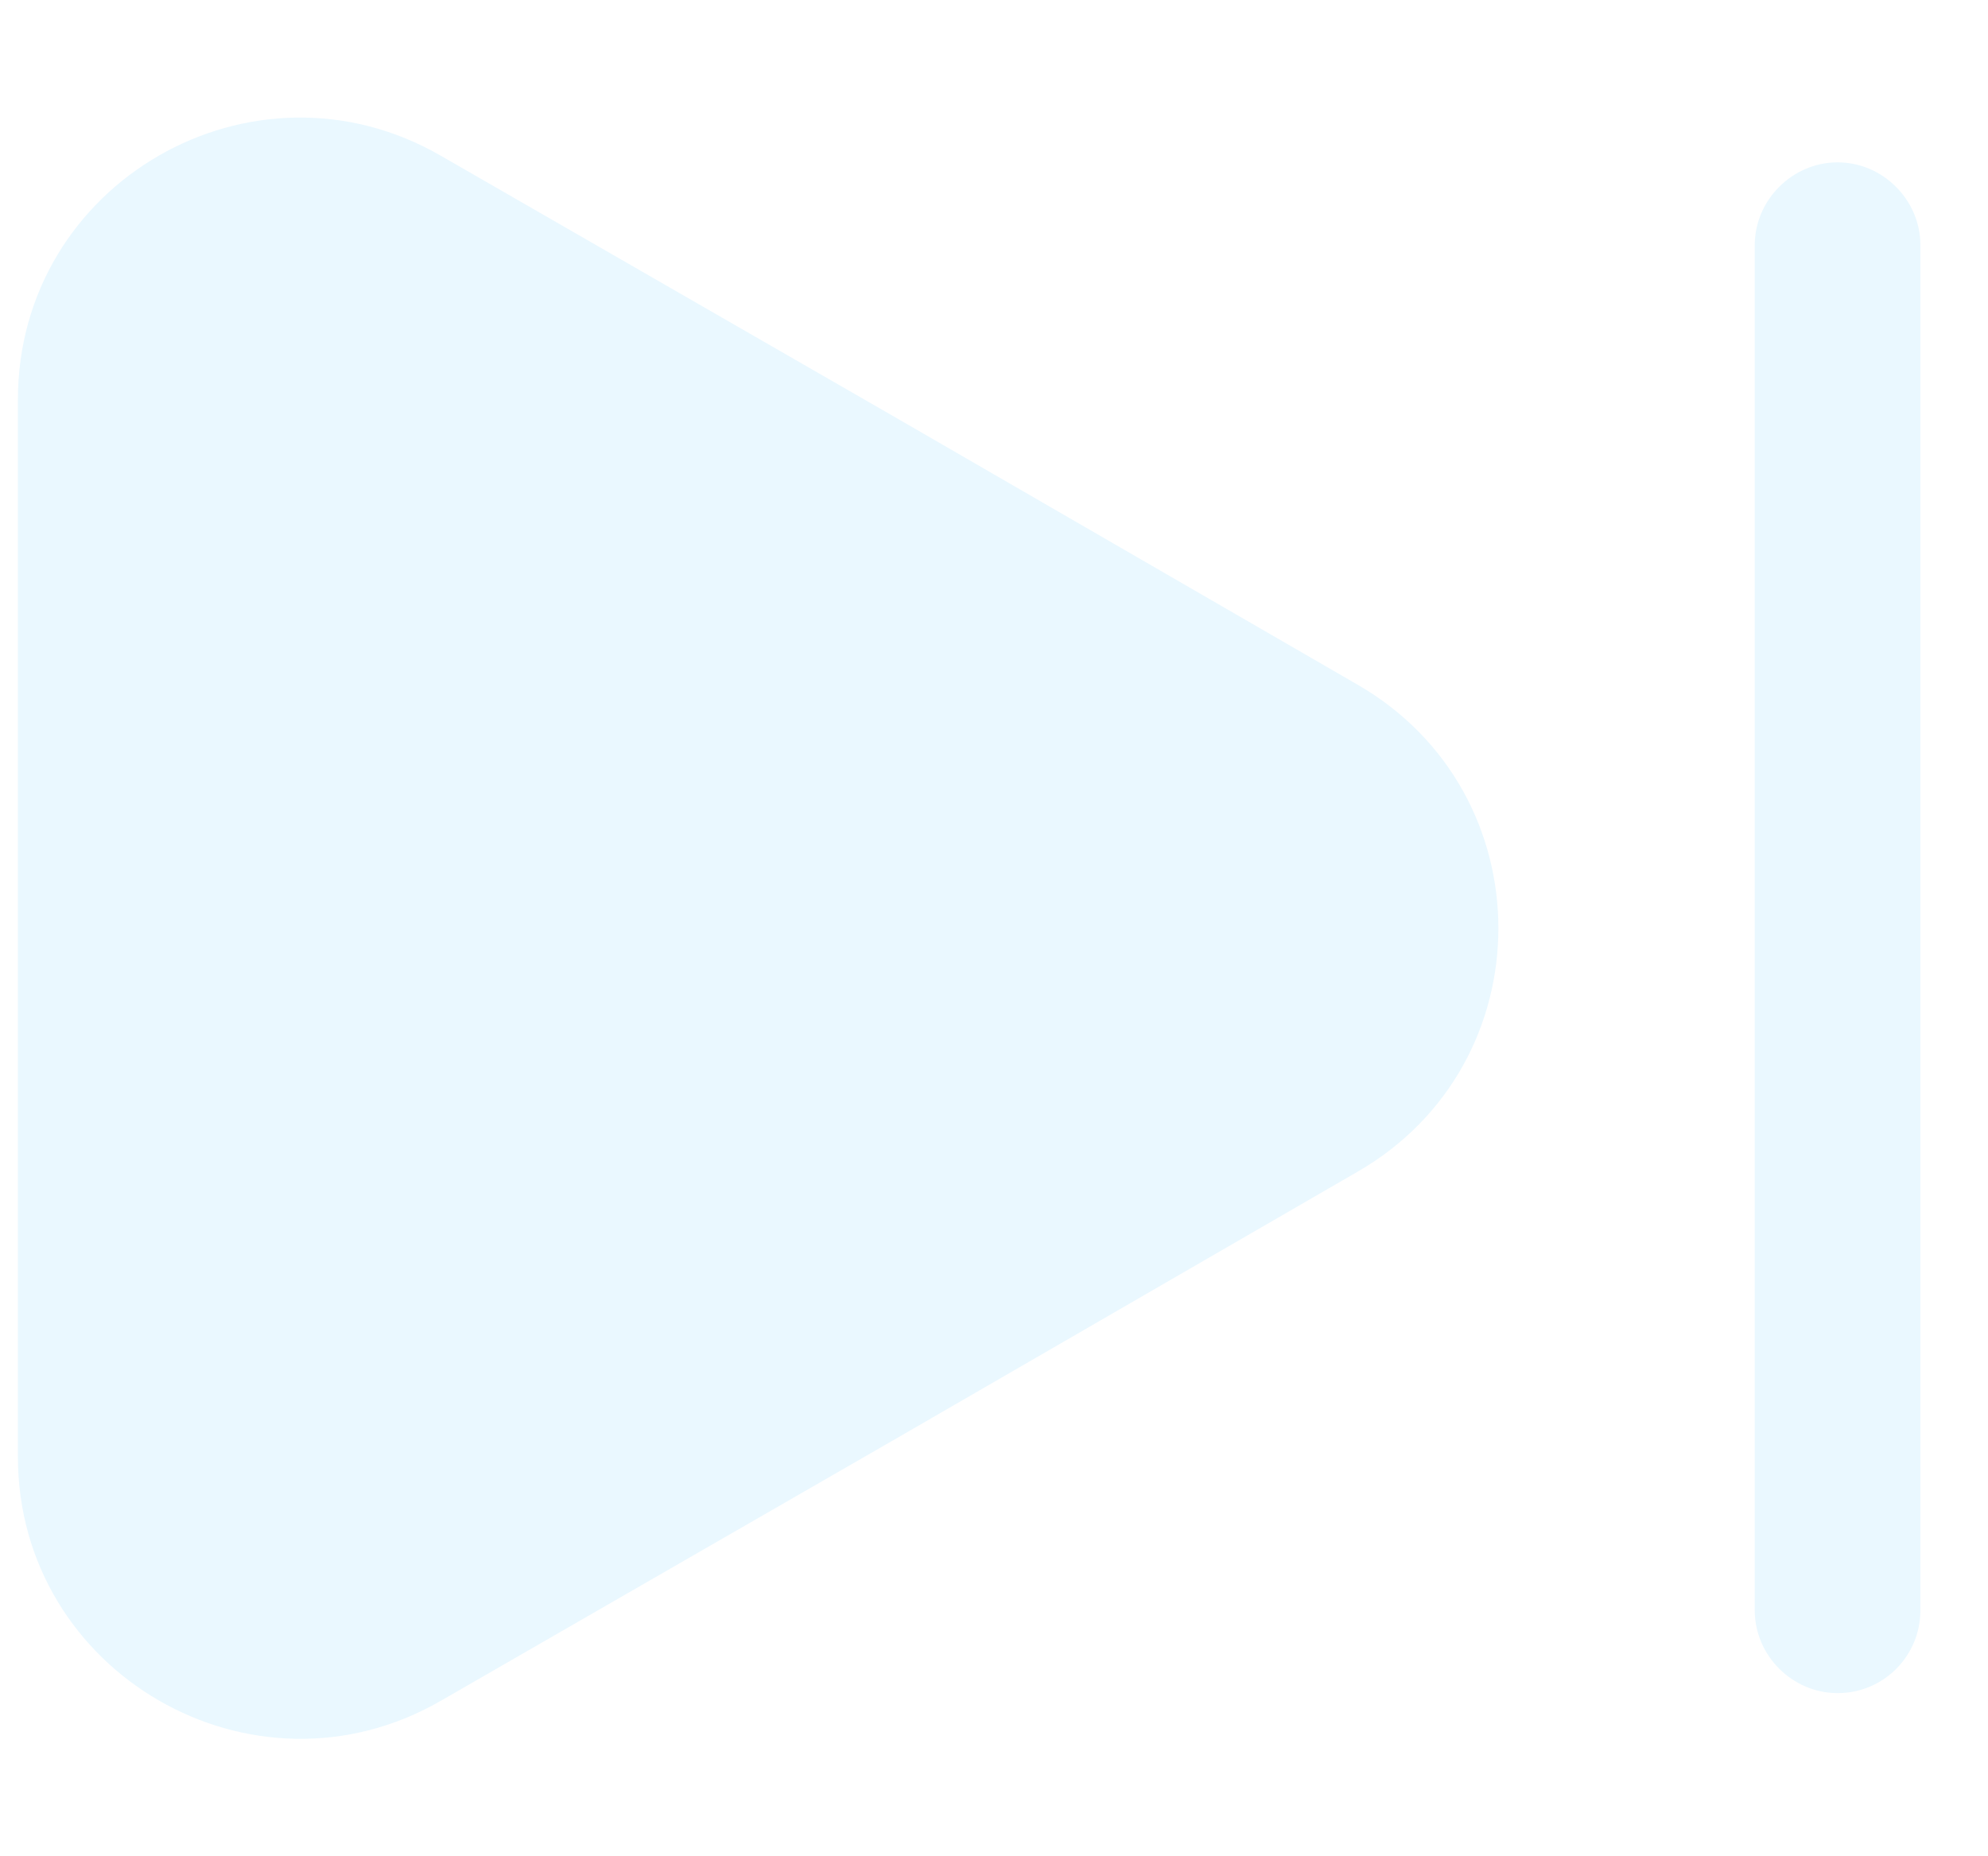
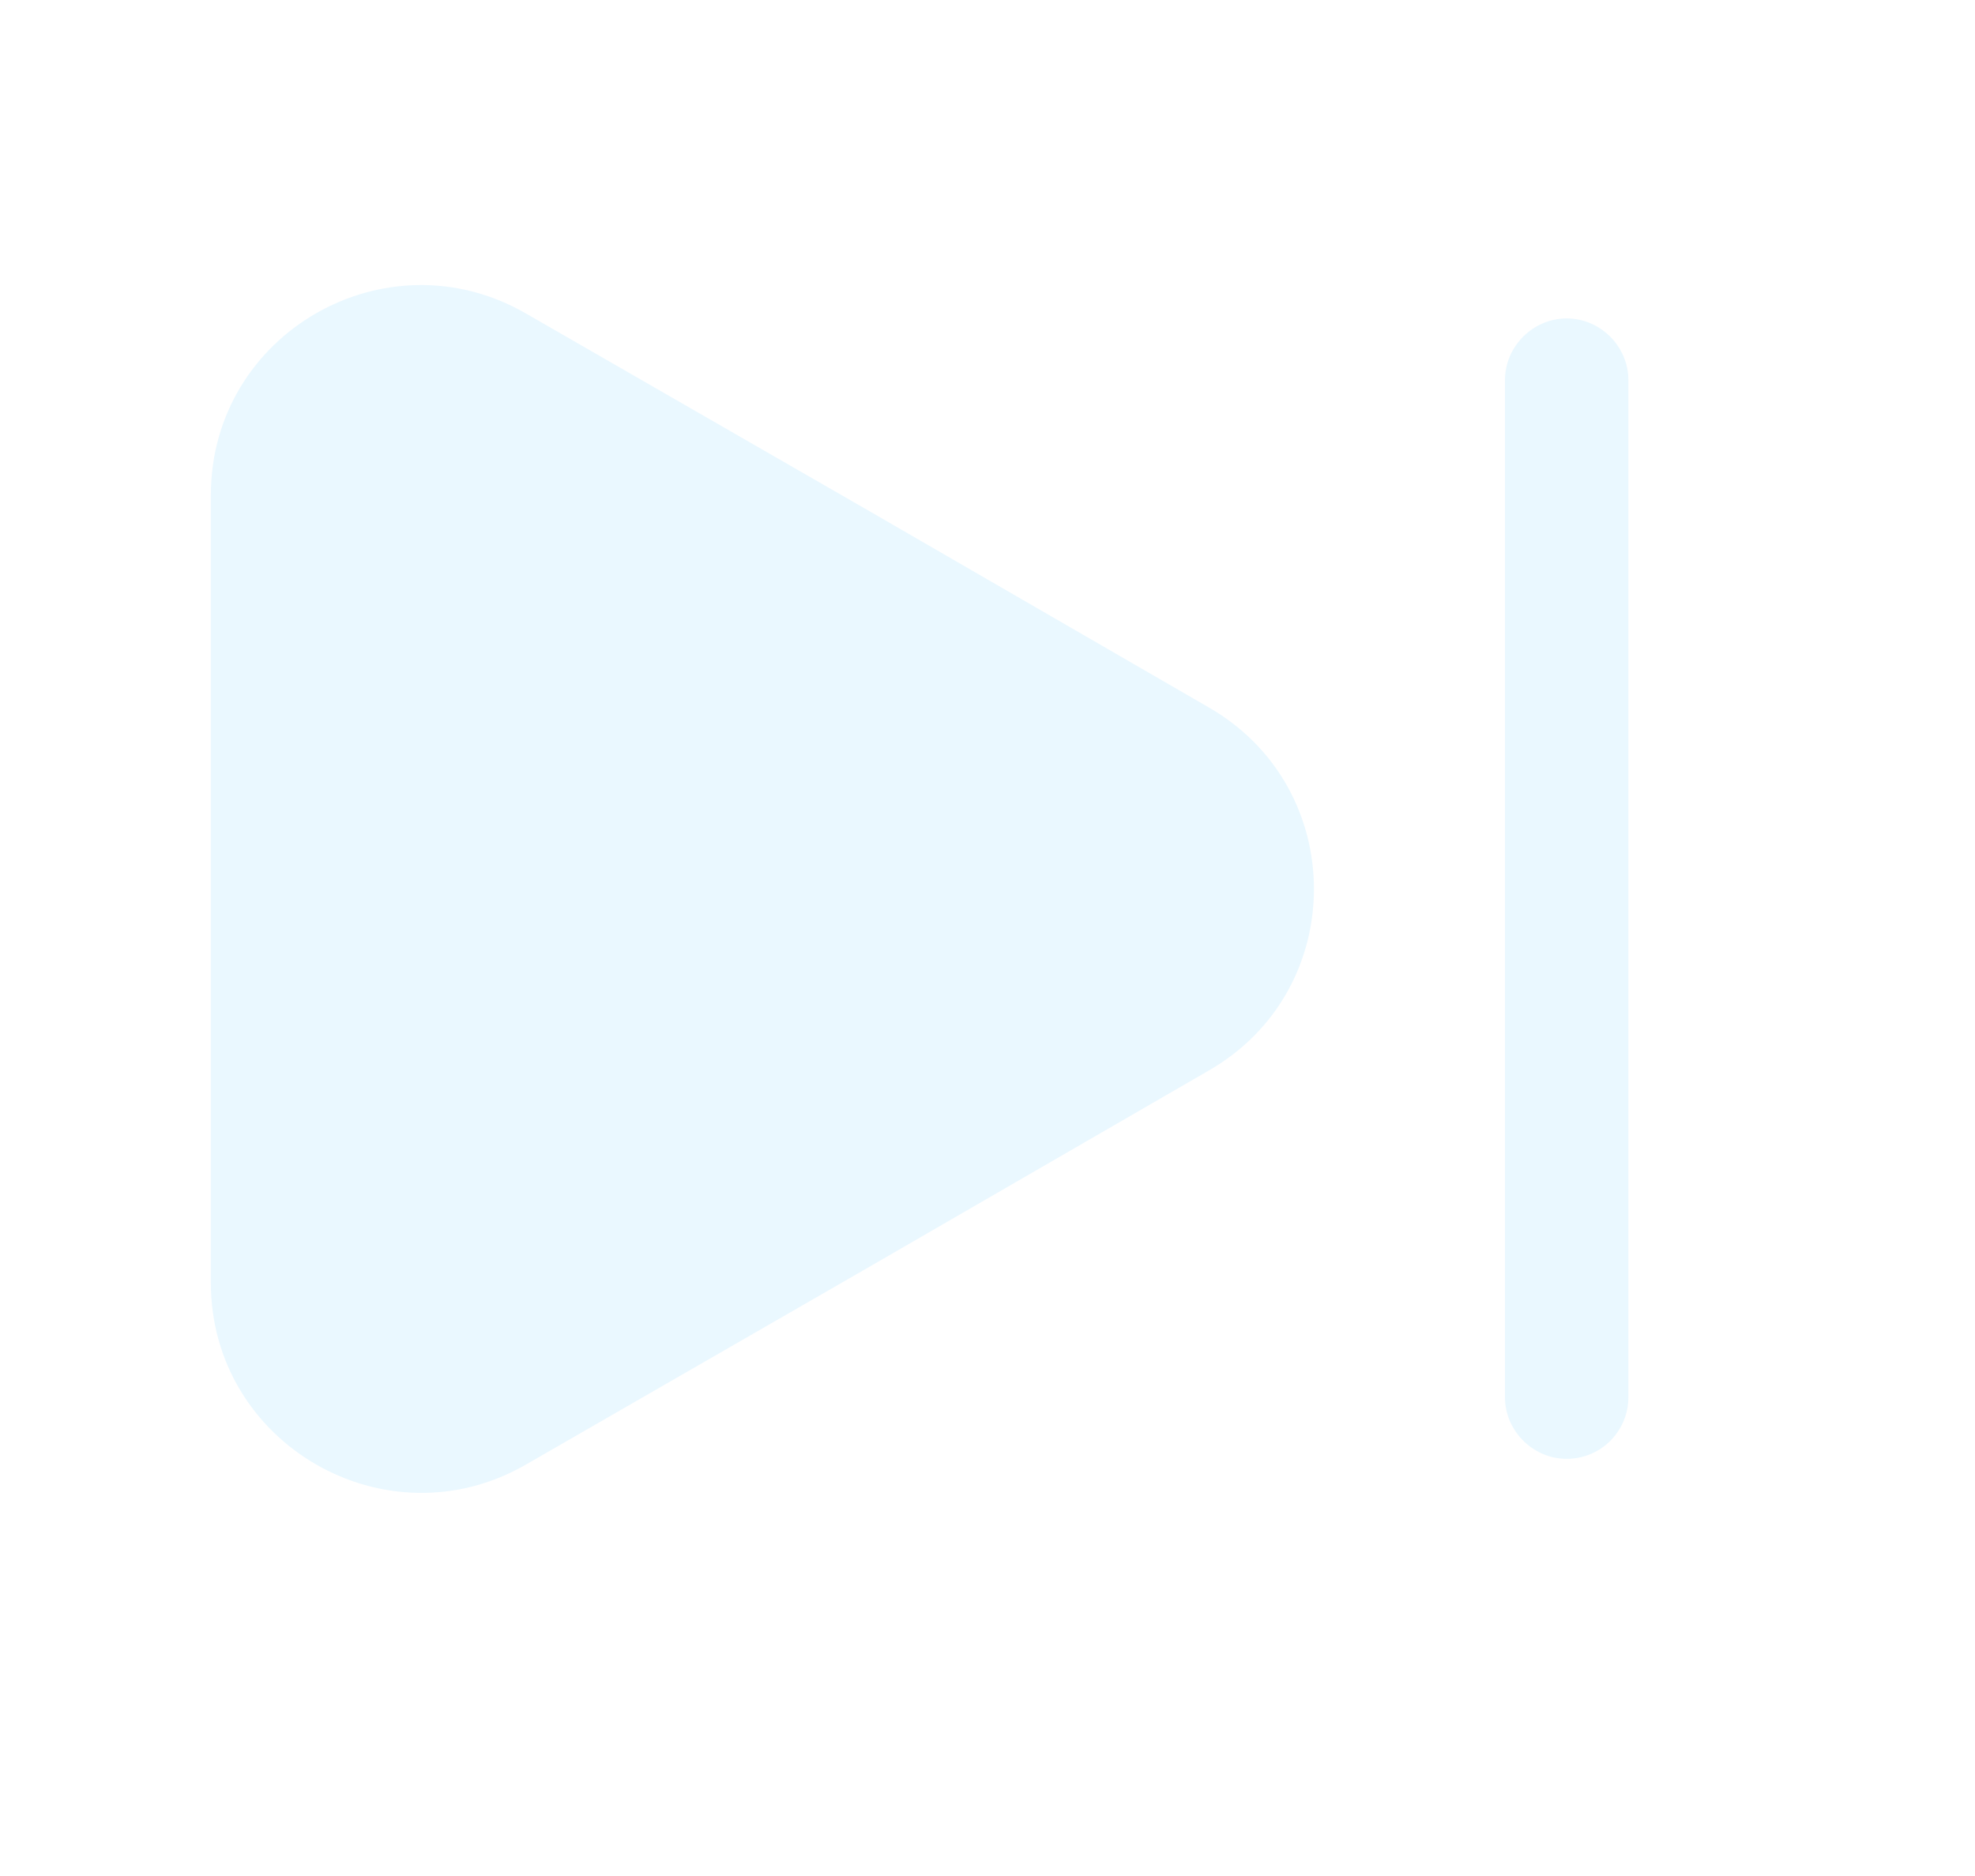
- <svg xmlns="http://www.w3.org/2000/svg" viewBox="0 0 15 14" fill="none">
+ <svg xmlns="http://www.w3.org/2000/svg" viewBox="-2 -2 20 19" fill="none">
  <path d="M0.135 3.016V10.991C0.135 12.625 1.91 13.65 3.326 12.833L6.785 10.841L10.243 8.841C11.66 8.025 11.66 5.983 10.243 5.166L6.785 3.166L3.326 1.175C1.91 0.358 0.135 1.375 0.135 3.016Z" fill="#EAF8FF" />
  <path d="M13.865 12.775C13.524 12.775 13.24 12.492 13.24 12.15V1.85C13.24 1.509 13.524 1.225 13.865 1.225C14.207 1.225 14.49 1.509 14.49 1.85V12.15C14.49 12.492 14.215 12.775 13.865 12.775Z" fill="#EAF8FF" />
</svg>
